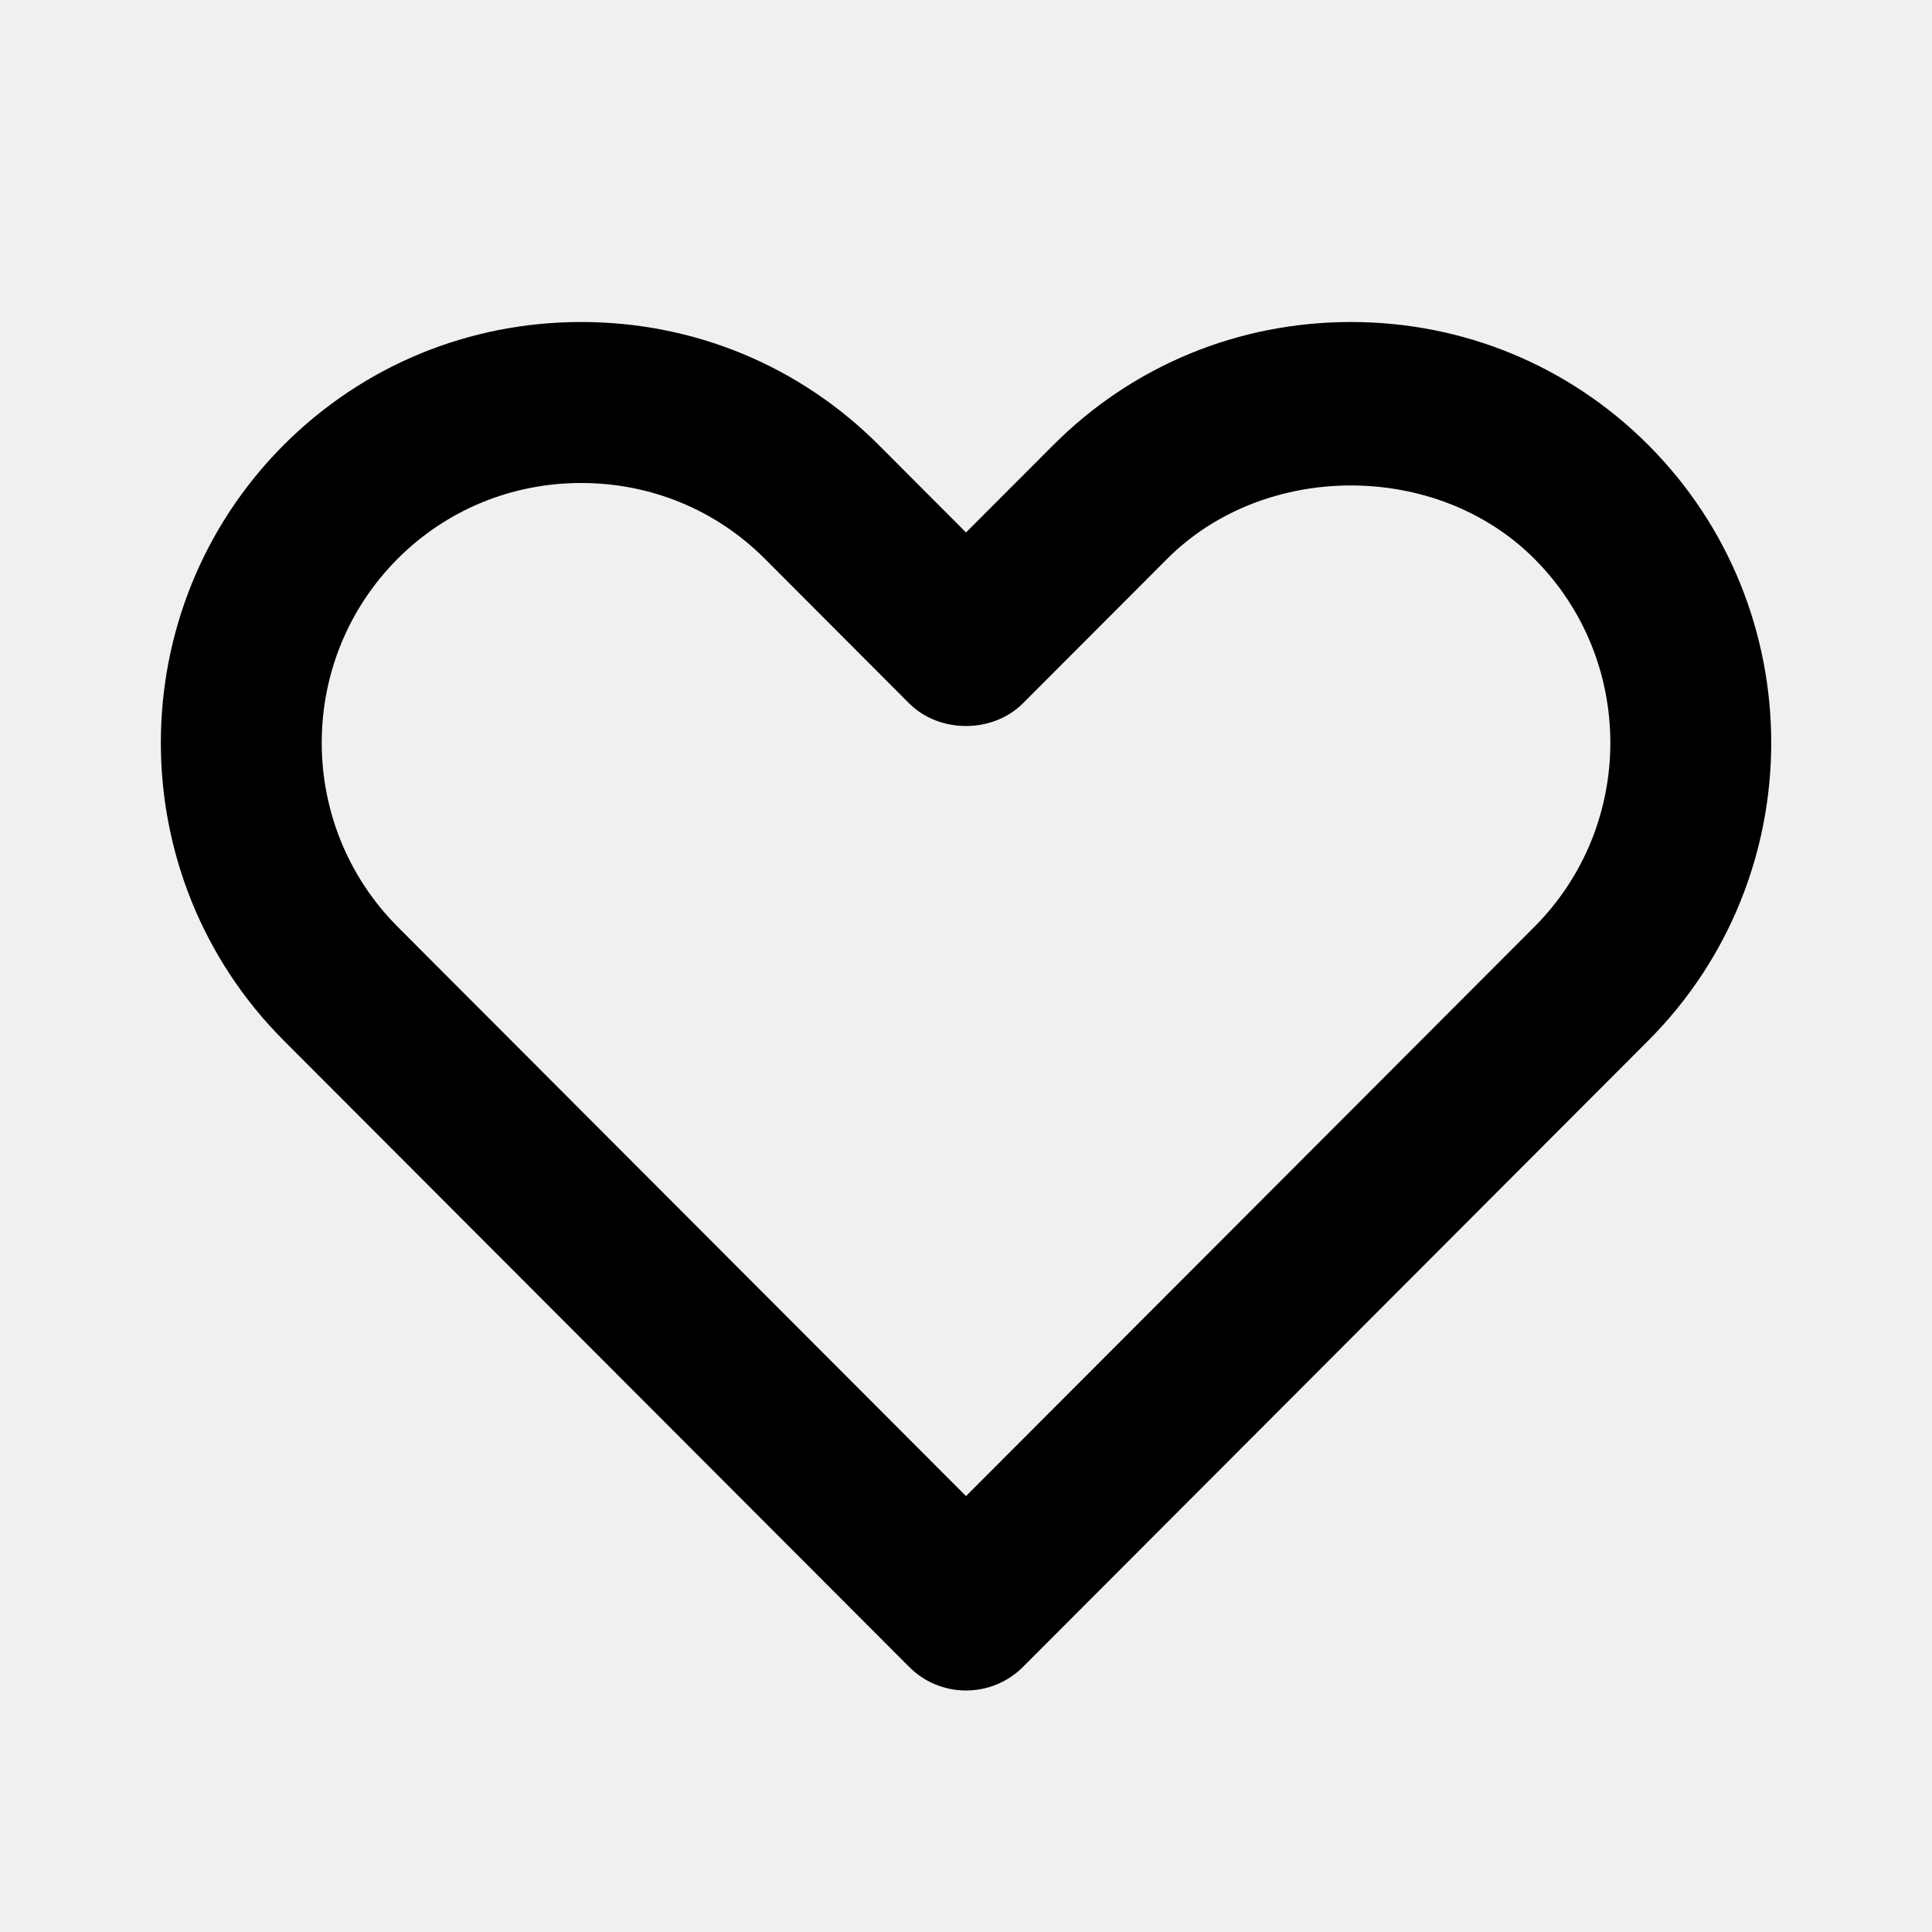
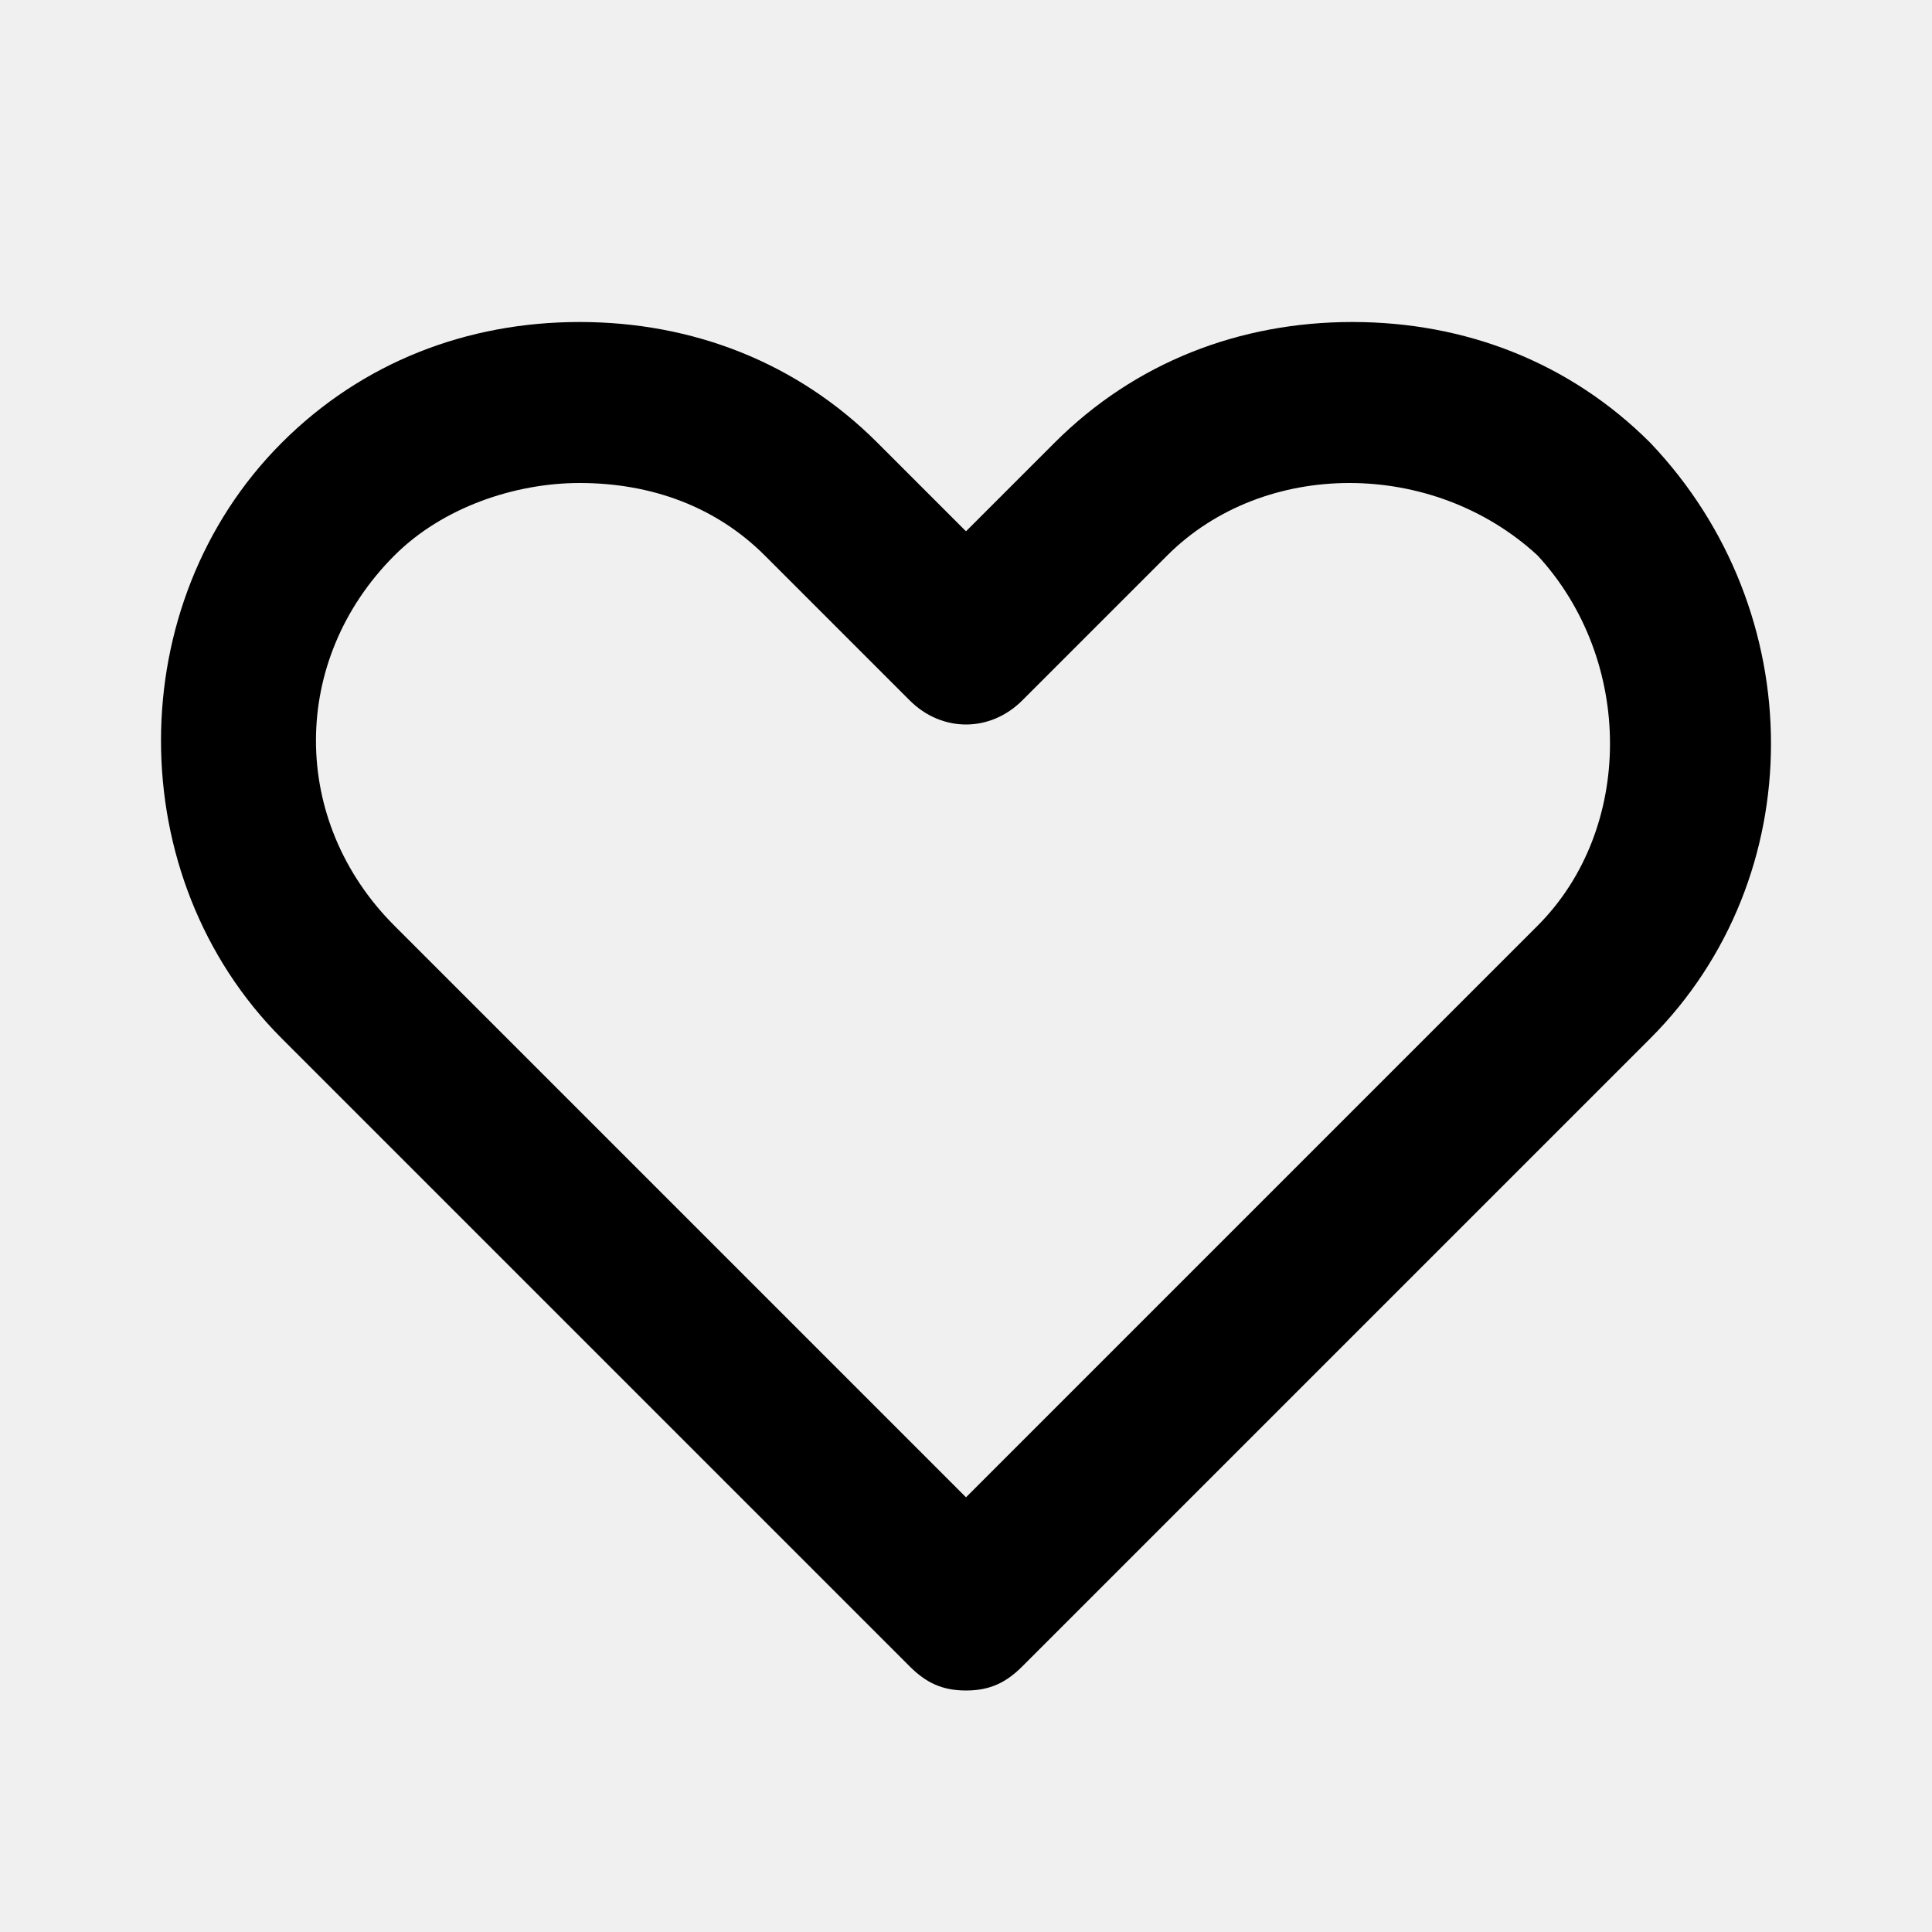
- <svg xmlns="http://www.w3.org/2000/svg" width="24" height="24" viewBox="0 0 24 24" fill="none">
-   <path fill-rule="evenodd" clip-rule="evenodd" d="M11.293 20.706C11.48 20.895 11.735 21 12 21C12.266 21 12.52 20.895 12.708 20.707L20.476 12.926C22.512 10.886 22.512 7.567 20.475 5.527C19.492 4.543 18.179 4 16.781 4C15.381 4 14.069 4.543 13.085 5.528L12 6.614L10.915 5.527C9.932 4.543 8.619 4 7.22 4C5.821 4 4.509 4.543 3.525 5.527C1.489 7.567 1.489 10.886 3.525 12.926L11.293 20.706ZM4.94 6.941C5.546 6.334 6.356 6 7.22 6C8.085 6 8.894 6.334 9.5 6.94L11.292 8.736C11.668 9.113 12.332 9.113 12.708 8.736L14.5 6.941C15.712 5.728 17.848 5.726 19.06 6.941C20.319 8.201 20.319 10.252 19.06 11.514L12 18.585L4.941 11.514C3.682 10.252 3.682 8.201 4.94 6.941Z" fill="black" />
-   <mask id="mask0_10123_109" style="mask-type:alpha" maskUnits="userSpaceOnUse" x="1" y="4" width="22" height="17">
-     <path fill-rule="evenodd" clip-rule="evenodd" d="M11.293 20.706C11.48 20.895 11.735 21 12 21C12.266 21 12.52 20.895 12.708 20.707L20.476 12.926C22.512 10.886 22.512 7.567 20.475 5.527C19.492 4.543 18.179 4 16.781 4C15.381 4 14.069 4.543 13.085 5.528L12 6.614L10.915 5.527C9.932 4.543 8.619 4 7.22 4C5.821 4 4.509 4.543 3.525 5.527C1.489 7.567 1.489 10.886 3.525 12.926L11.293 20.706ZM4.94 6.941C5.546 6.334 6.356 6 7.22 6C8.085 6 8.894 6.334 9.5 6.94L11.292 8.736C11.668 9.113 12.332 9.113 12.708 8.736L14.5 6.941C15.712 5.728 17.848 5.726 19.06 6.941C20.319 8.201 20.319 10.252 19.06 11.514L12 18.585L4.941 11.514C3.682 10.252 3.682 8.201 4.94 6.941Z" fill="white" />
-   </mask>
-   <g mask="url(#mask0_10123_109)">
- </g>
+ <svg xmlns="http://www.w3.org/2000/svg" enable-background="new 0 0 24 24" viewBox="0 0 24 24">
+   <path d="m20.5 5.5c-1-1-2.3-1.5-3.7-1.5s-2.7.5-3.7 1.5l-1.1 1.1-1.1-1.1c-1-1-2.3-1.5-3.7-1.5s-2.7.5-3.7 1.5c-2 2-2 5.4 0 7.4l7.8 7.8c.2.2.4.3.7.3s.5-.1.7-.3l7.8-7.8c2-2 2-5.3 0-7.4zm-1.4 6-7.1 7.1-7.1-7.1c-1.3-1.3-1.3-3.3 0-4.6.6-.6 1.5-.9 2.3-.9.9 0 1.7.3 2.3.9l1.8 1.8c.4.4 1 .4 1.4 0l1.8-1.8c1.2-1.2 3.3-1.2 4.6 0 1.2 1.3 1.2 3.4 0 4.6z" />
</svg>
